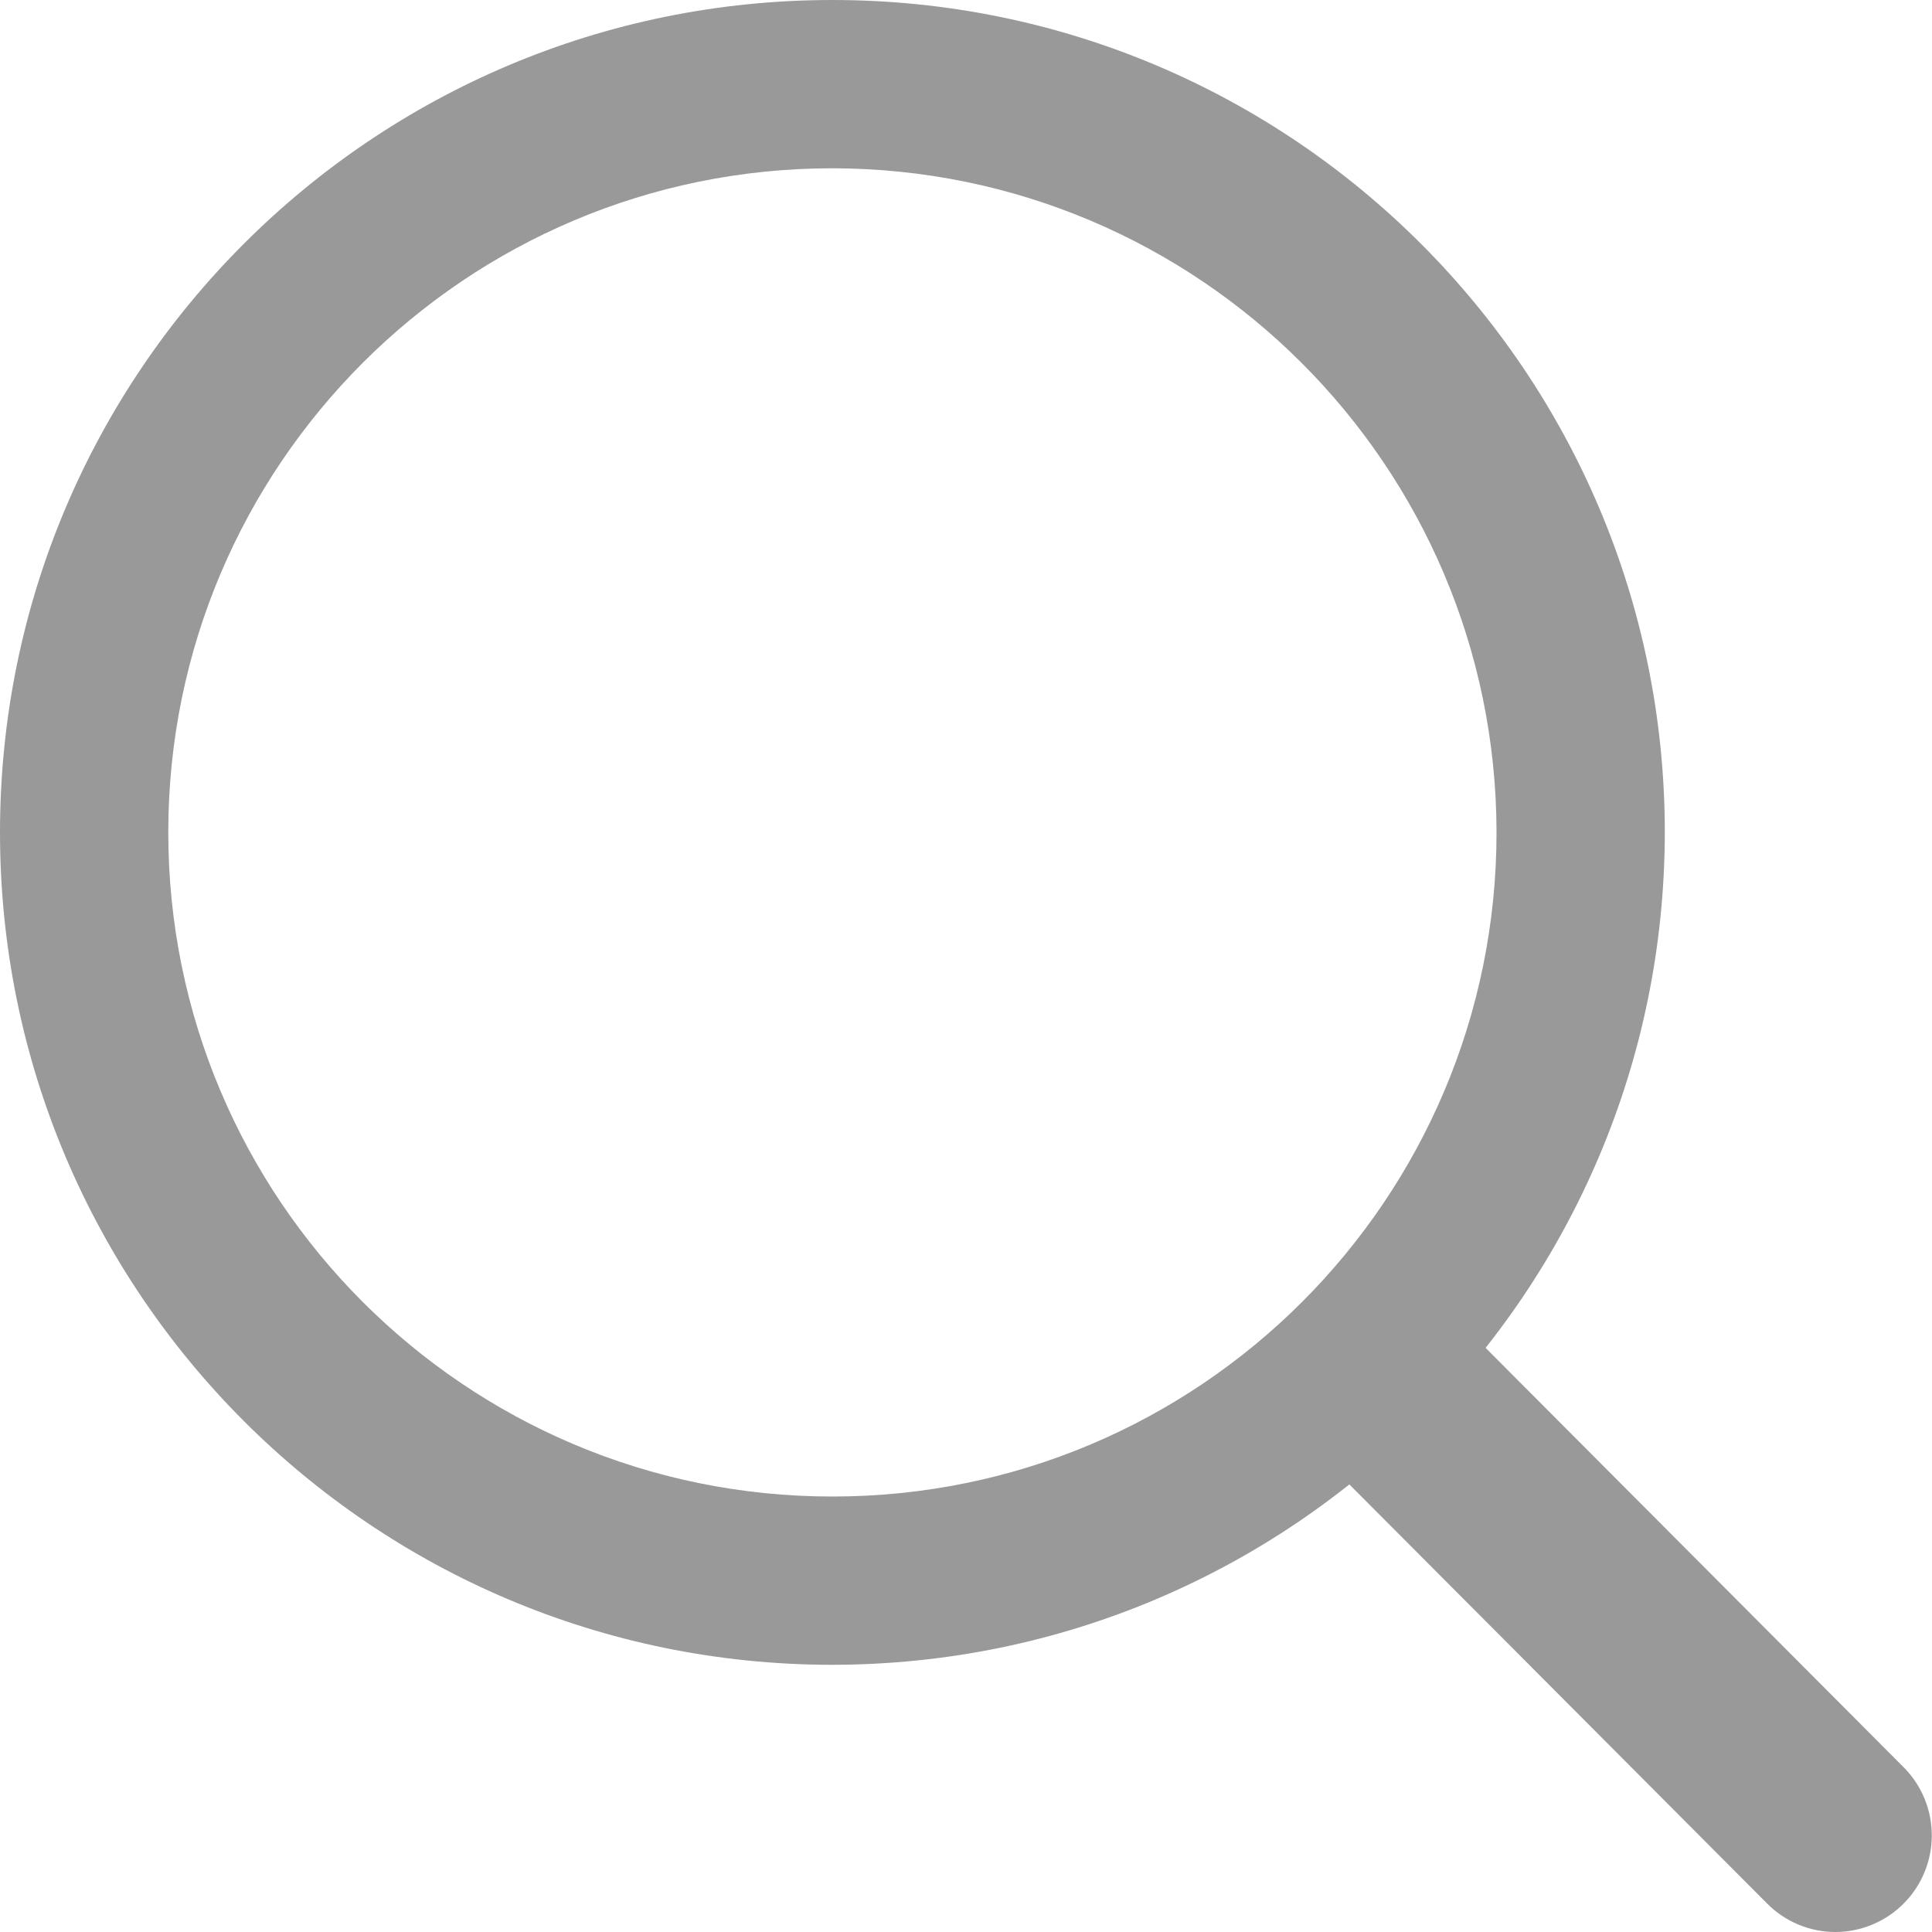
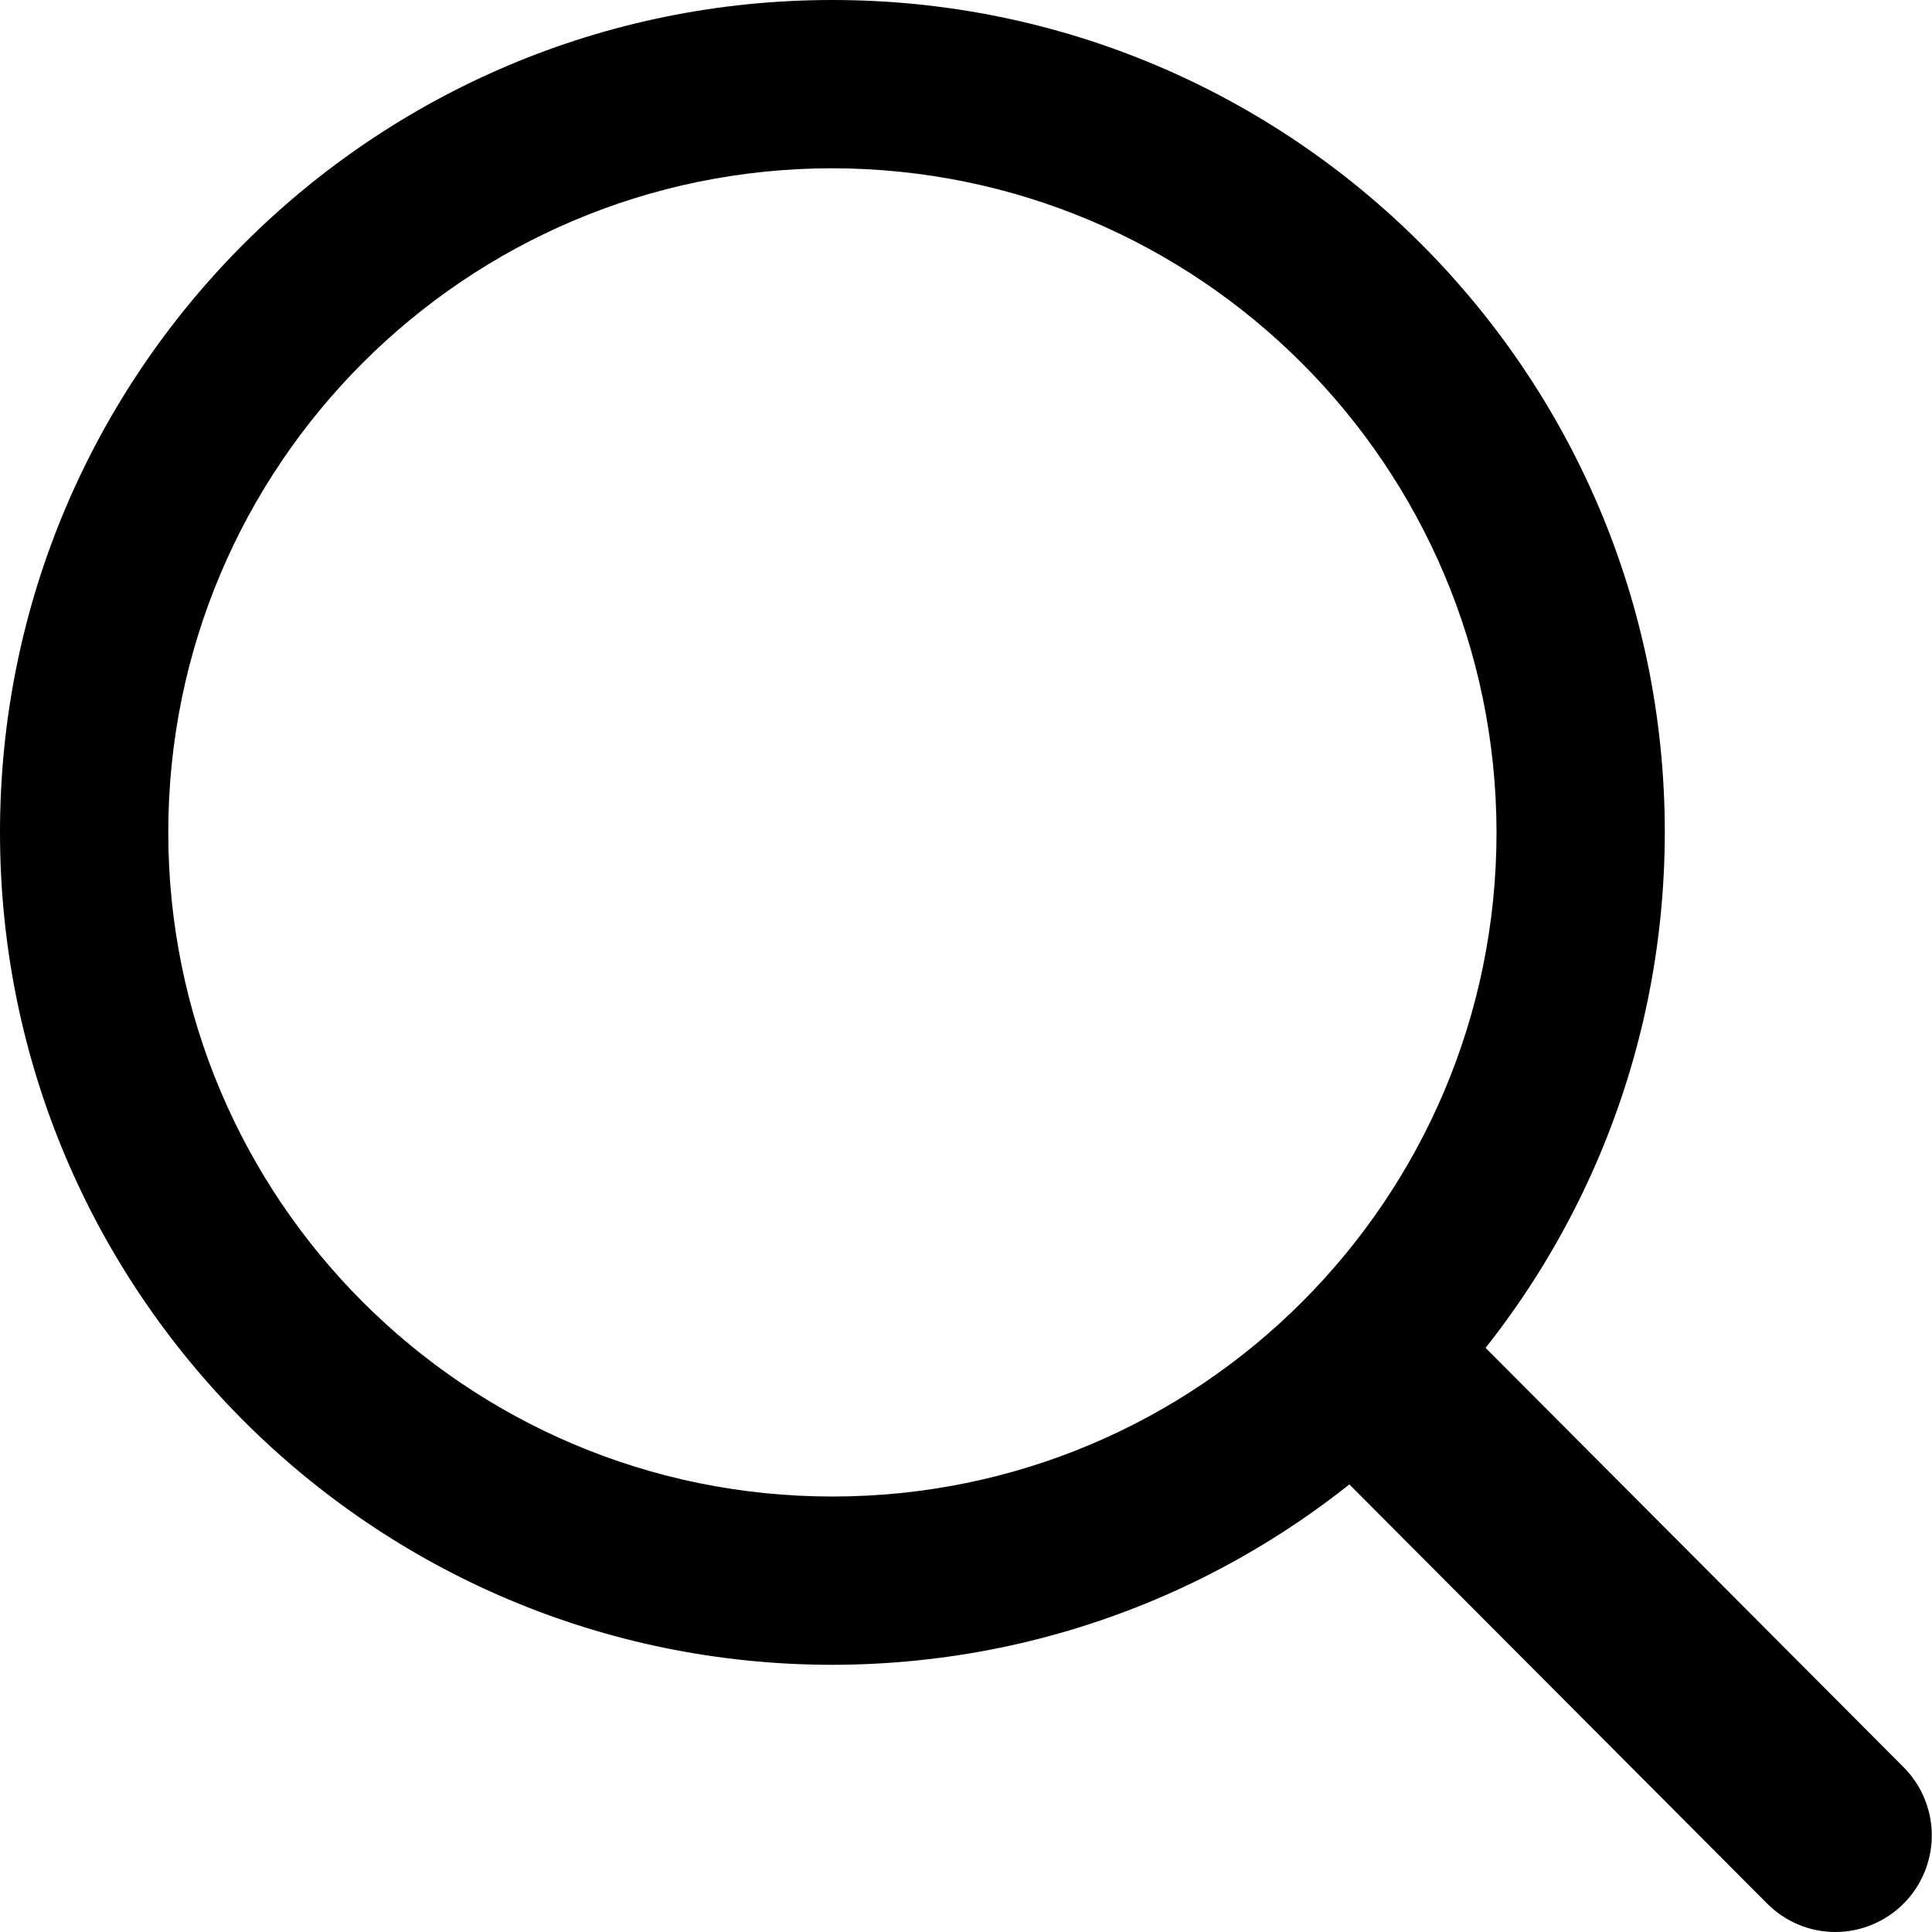
<svg xmlns="http://www.w3.org/2000/svg" viewBox="0 0 20 20">
-   <defs>
-     <style>.cls-1{fill:#999;}</style>
-   </defs>
  <g id="Layer_2" data-name="Layer 2">
    <g id="Layer_1-2" data-name="Layer 1">
      <path class="cls-1" d="M8.617,17.234a8.617,8.617,0,1,1,8.617-8.617A8.626,8.626,0,0,1,8.617,17.234Zm0-15.492a6.875,6.875,0,1,0,6.875,6.875A6.884,6.884,0,0,0,8.617,1.742Z" />
      <path class="cls-1" d="M19,20a.994.994,0,0,1-.705-.293l-4.729-4.744a1,1,0,0,1,1.41-1.414l4.729,4.744A1,1,0,0,1,19,20Z" />
    </g>
  </g>
</svg>
